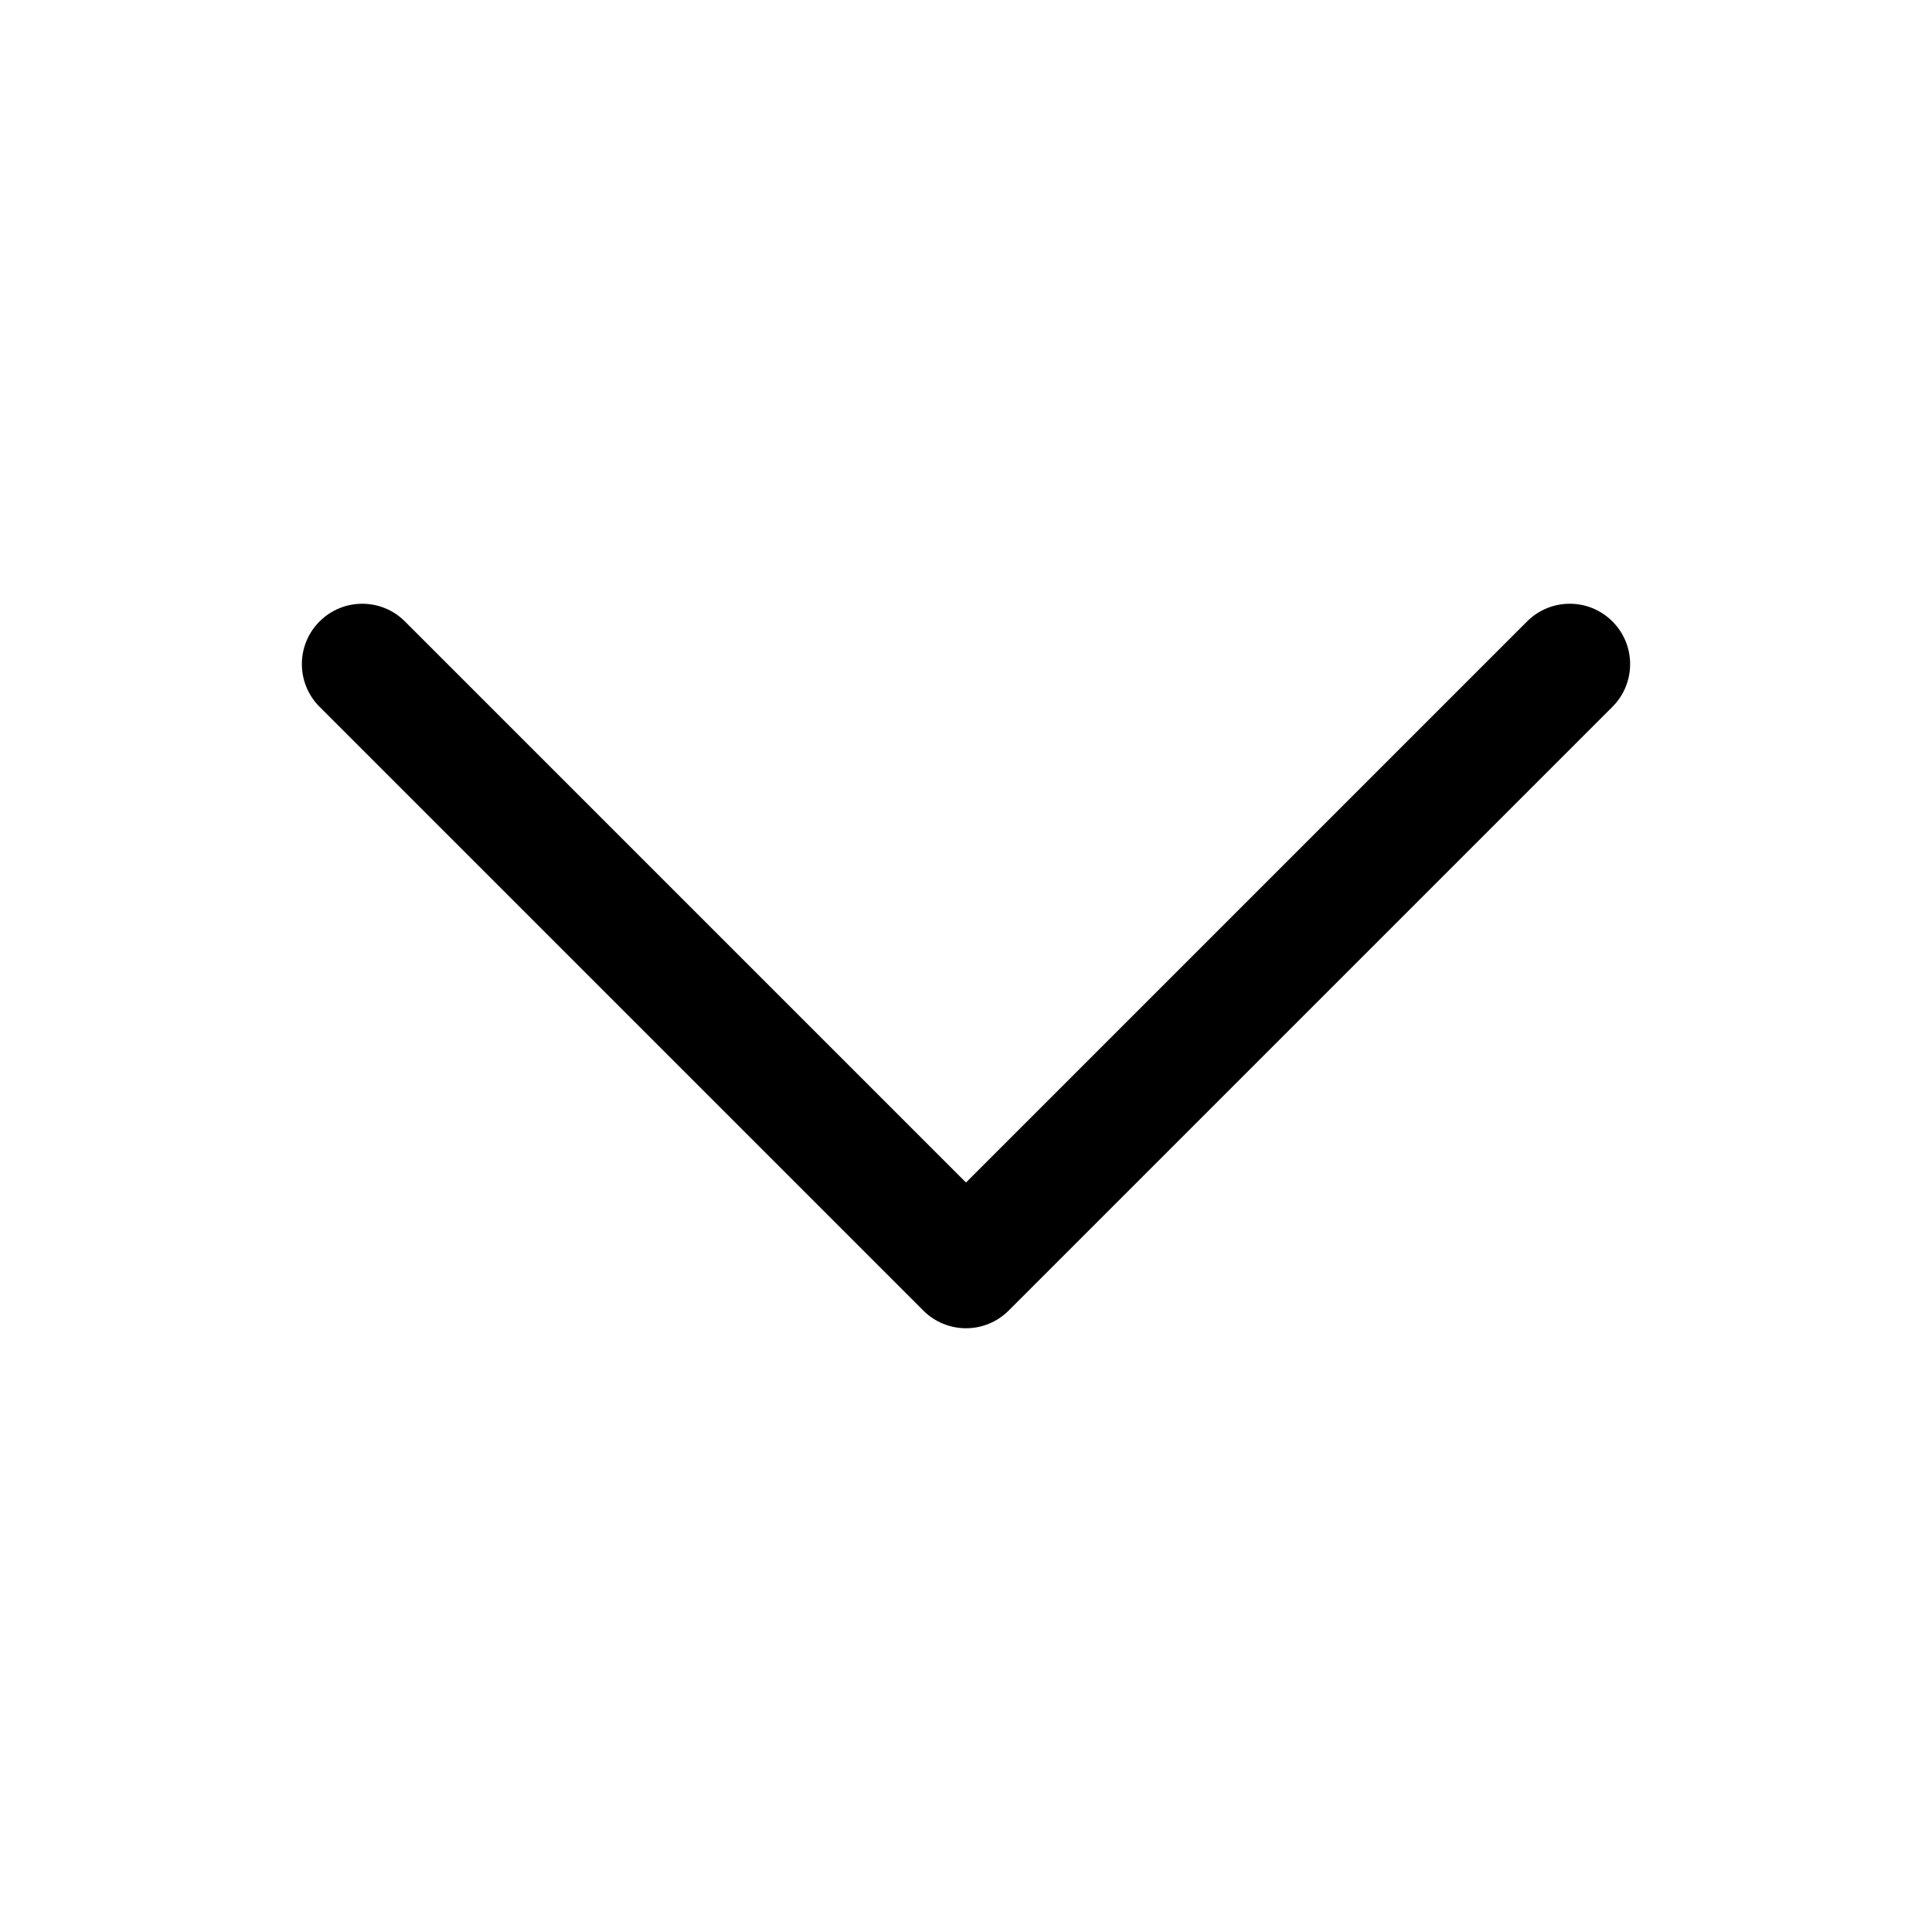
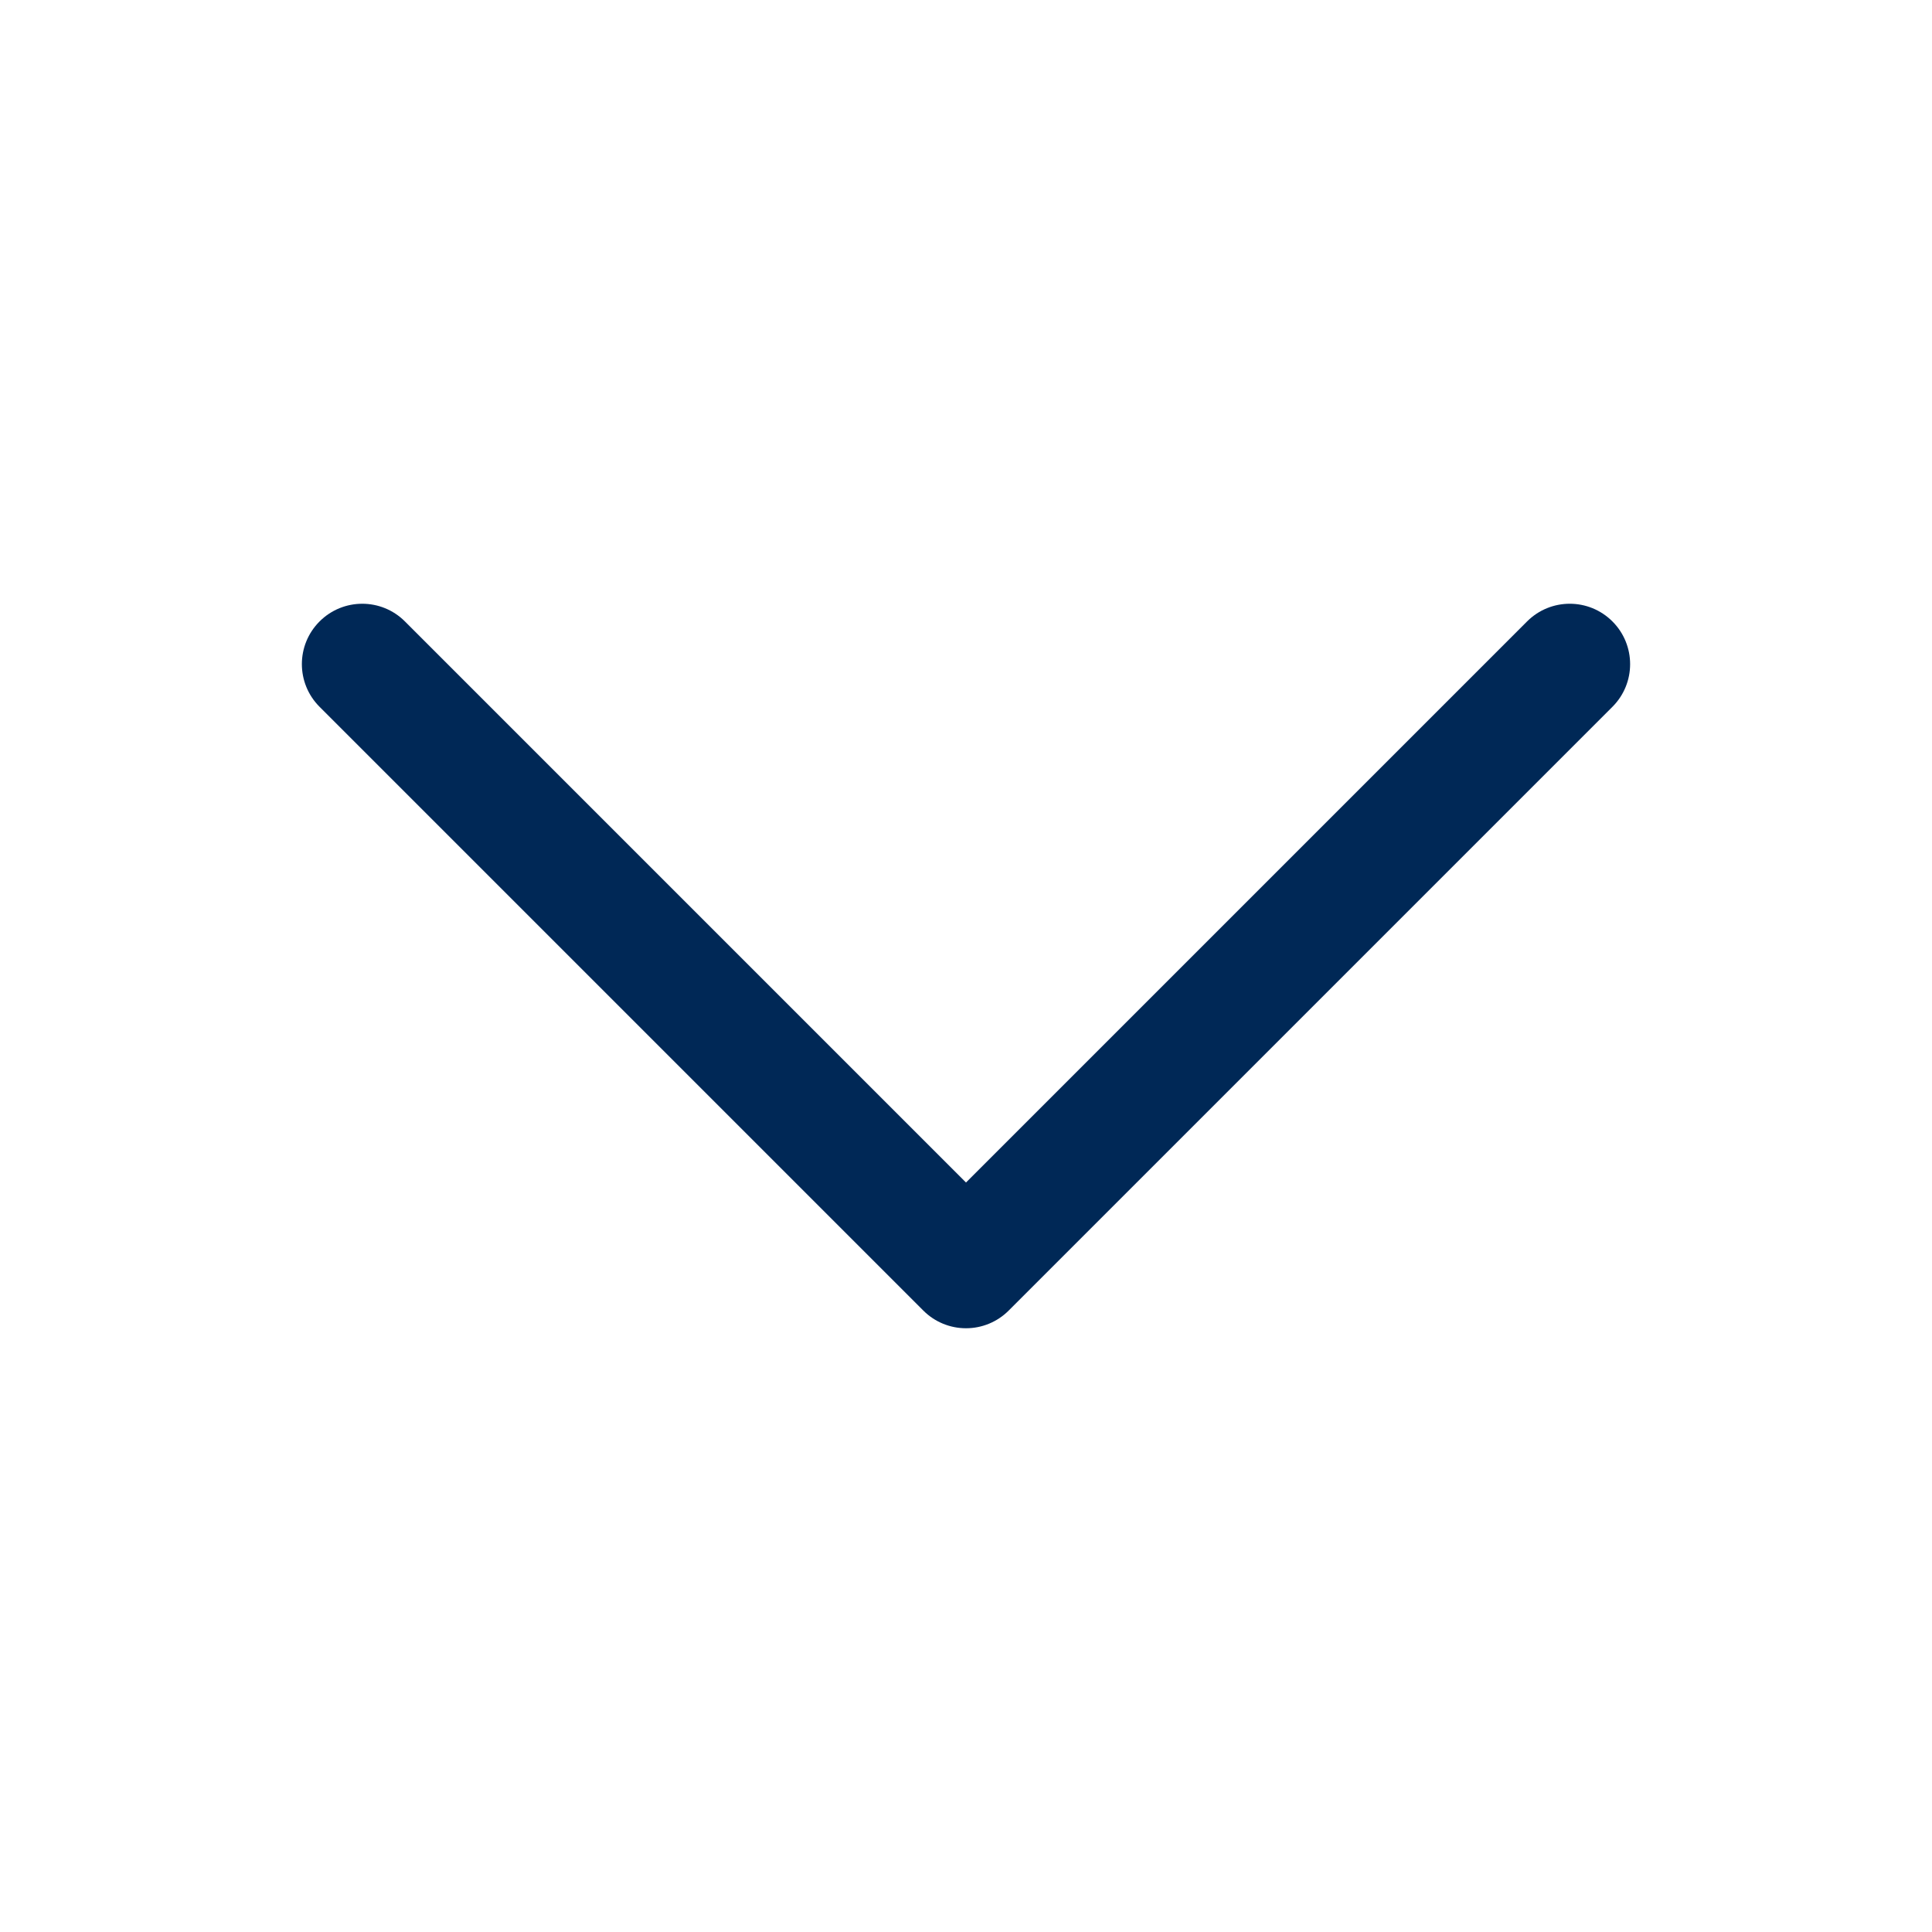
<svg xmlns="http://www.w3.org/2000/svg" version="1.1" width="16" height="16" x="0" y="0" viewBox="0 0 128 128" style="enable-background:new 0 0 512 512" xml:space="preserve" class="">
  <g>
-     <path d="M64 88a3.988 3.988 0 0 1-2.828-1.172l-40-40c-1.563-1.563-1.563-4.094 0-5.656s4.094-1.563 5.656 0L64 78.344l37.172-37.172c1.563-1.563 4.094-1.563 5.656 0s1.563 4.094 0 5.656l-40 40A3.988 3.988 0 0 1 64 88z" fill="#000000" opacity="1" data-original="#000000" />
+     <path d="M64 88a3.988 3.988 0 0 1-2.828-1.172l-40-40c-1.563-1.563-1.563-4.094 0-5.656s4.094-1.563 5.656 0L64 78.344l37.172-37.172c1.563-1.563 4.094-1.563 5.656 0s1.563 4.094 0 5.656l-40 40A3.988 3.988 0 0 1 64 88z" fill="#002856" opacity="1" data-original="#000000" />
  </g>
</svg>
